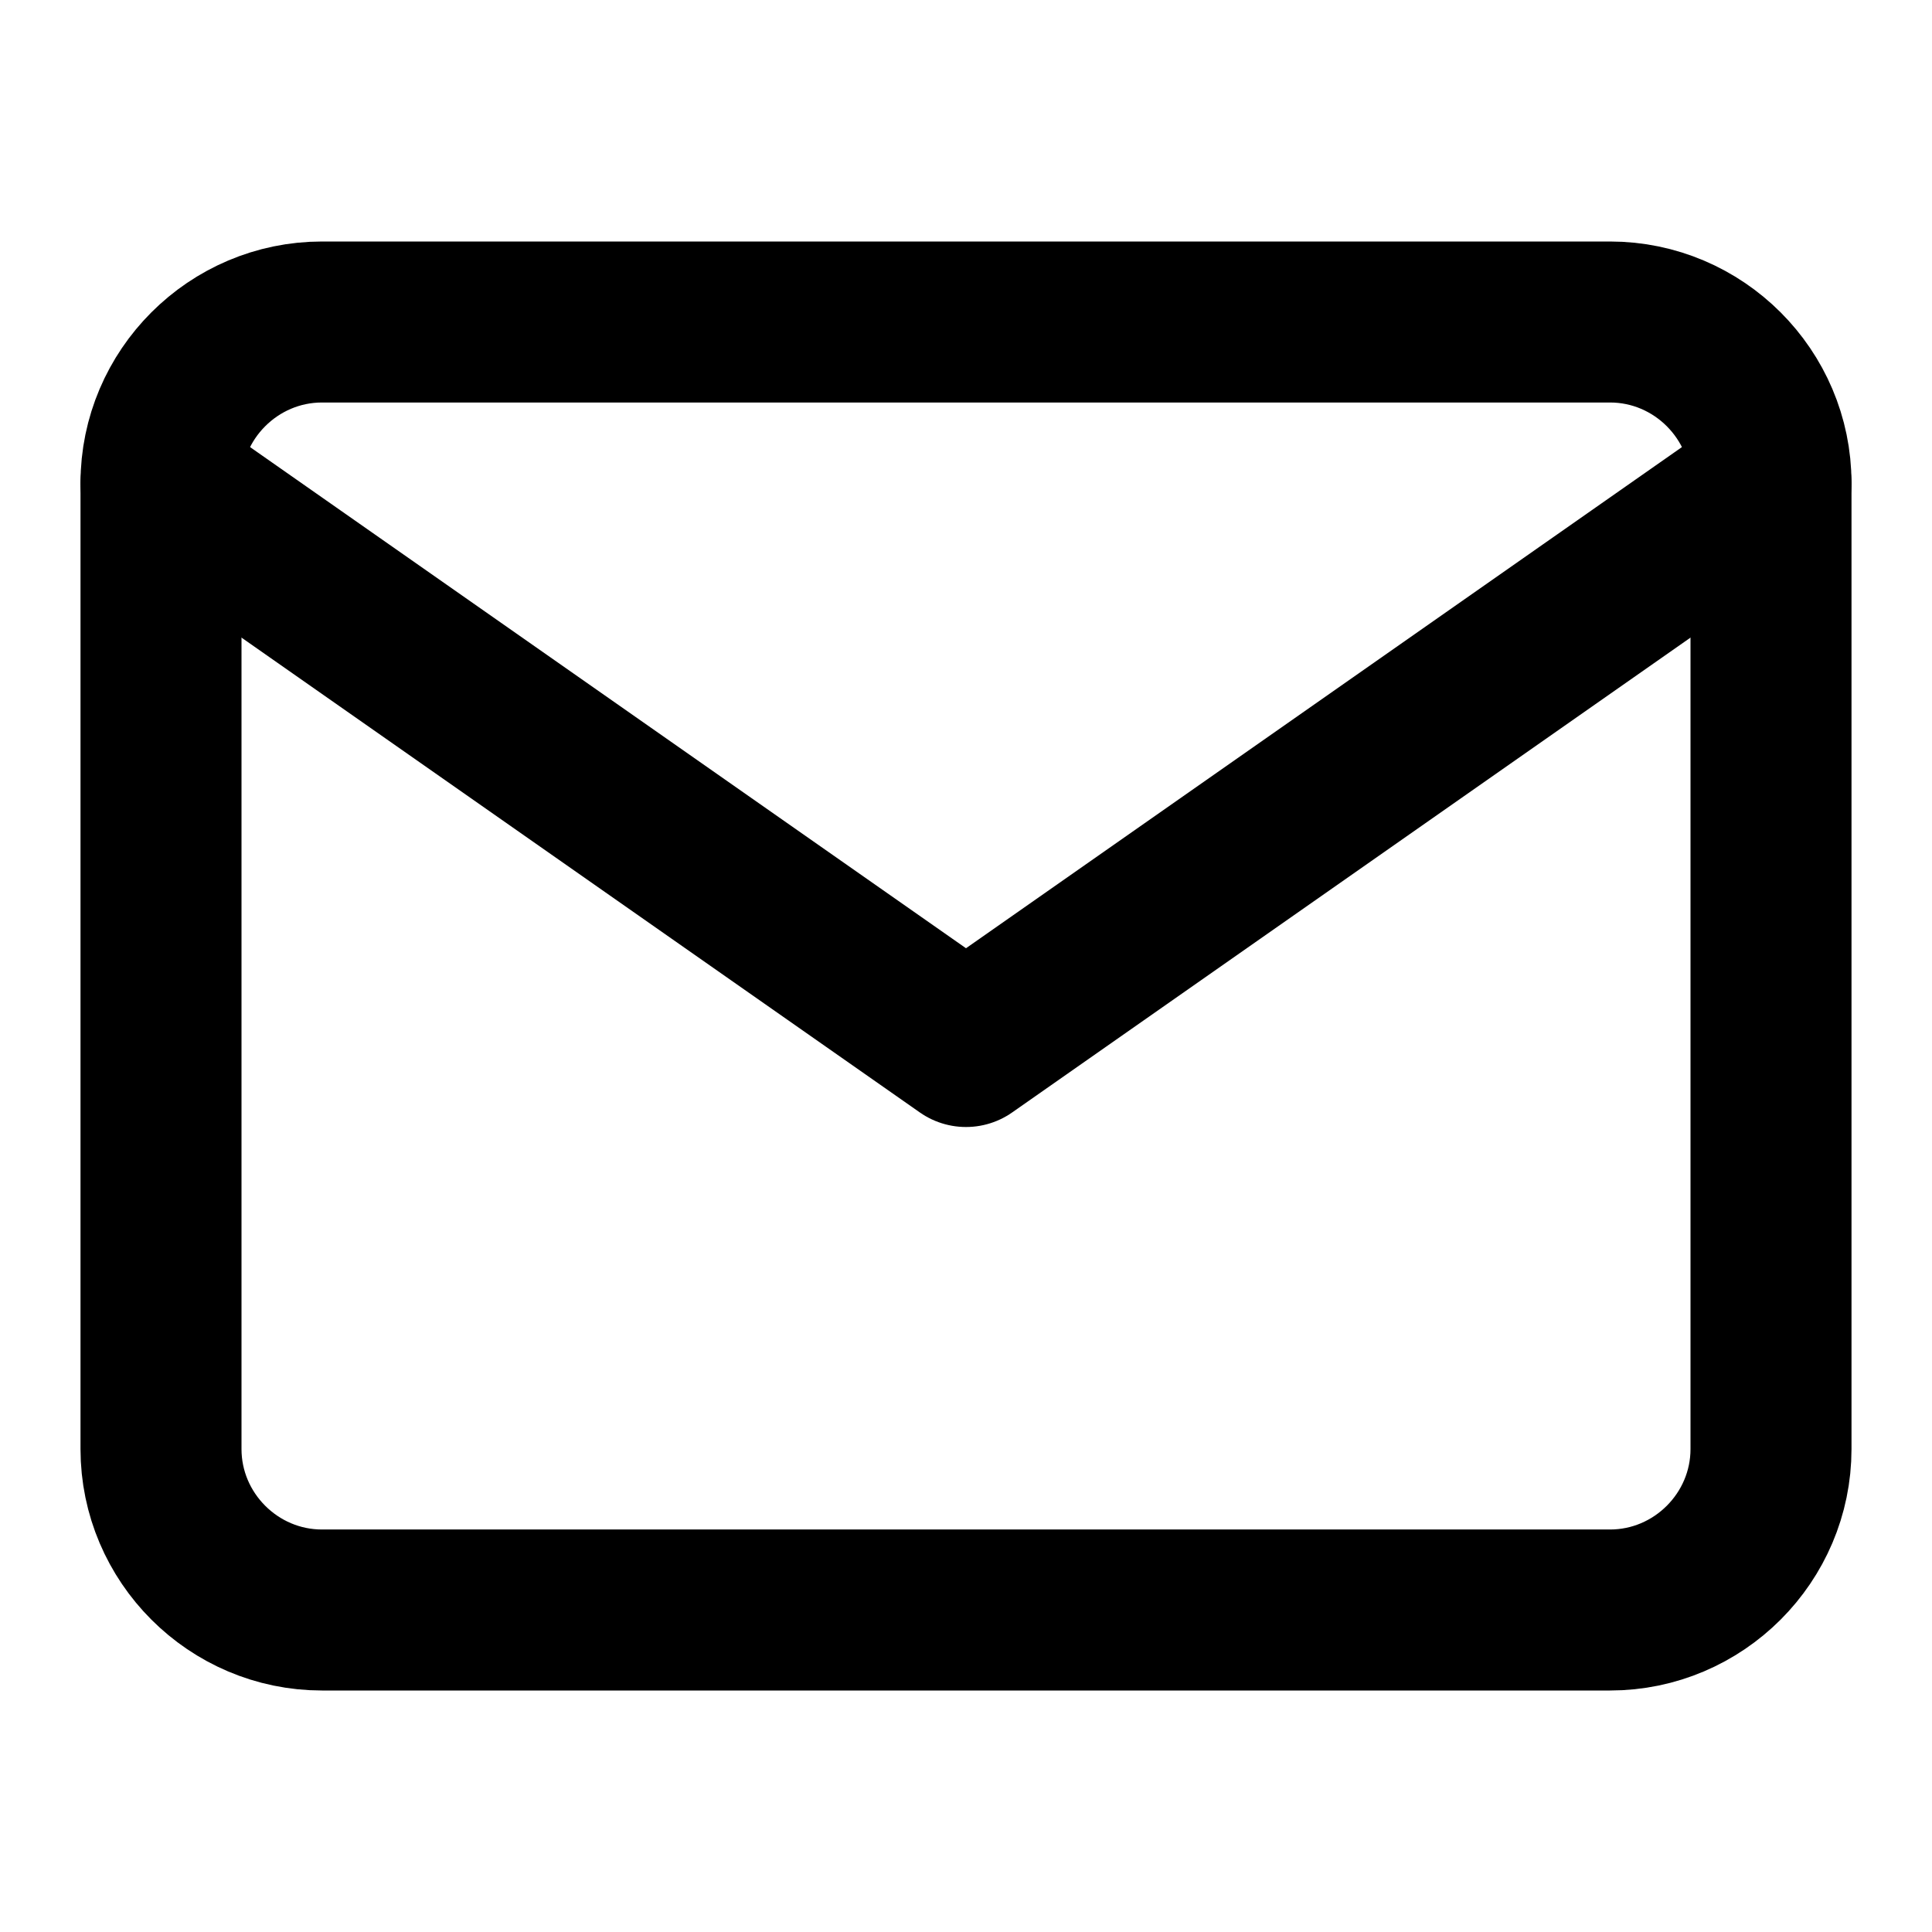
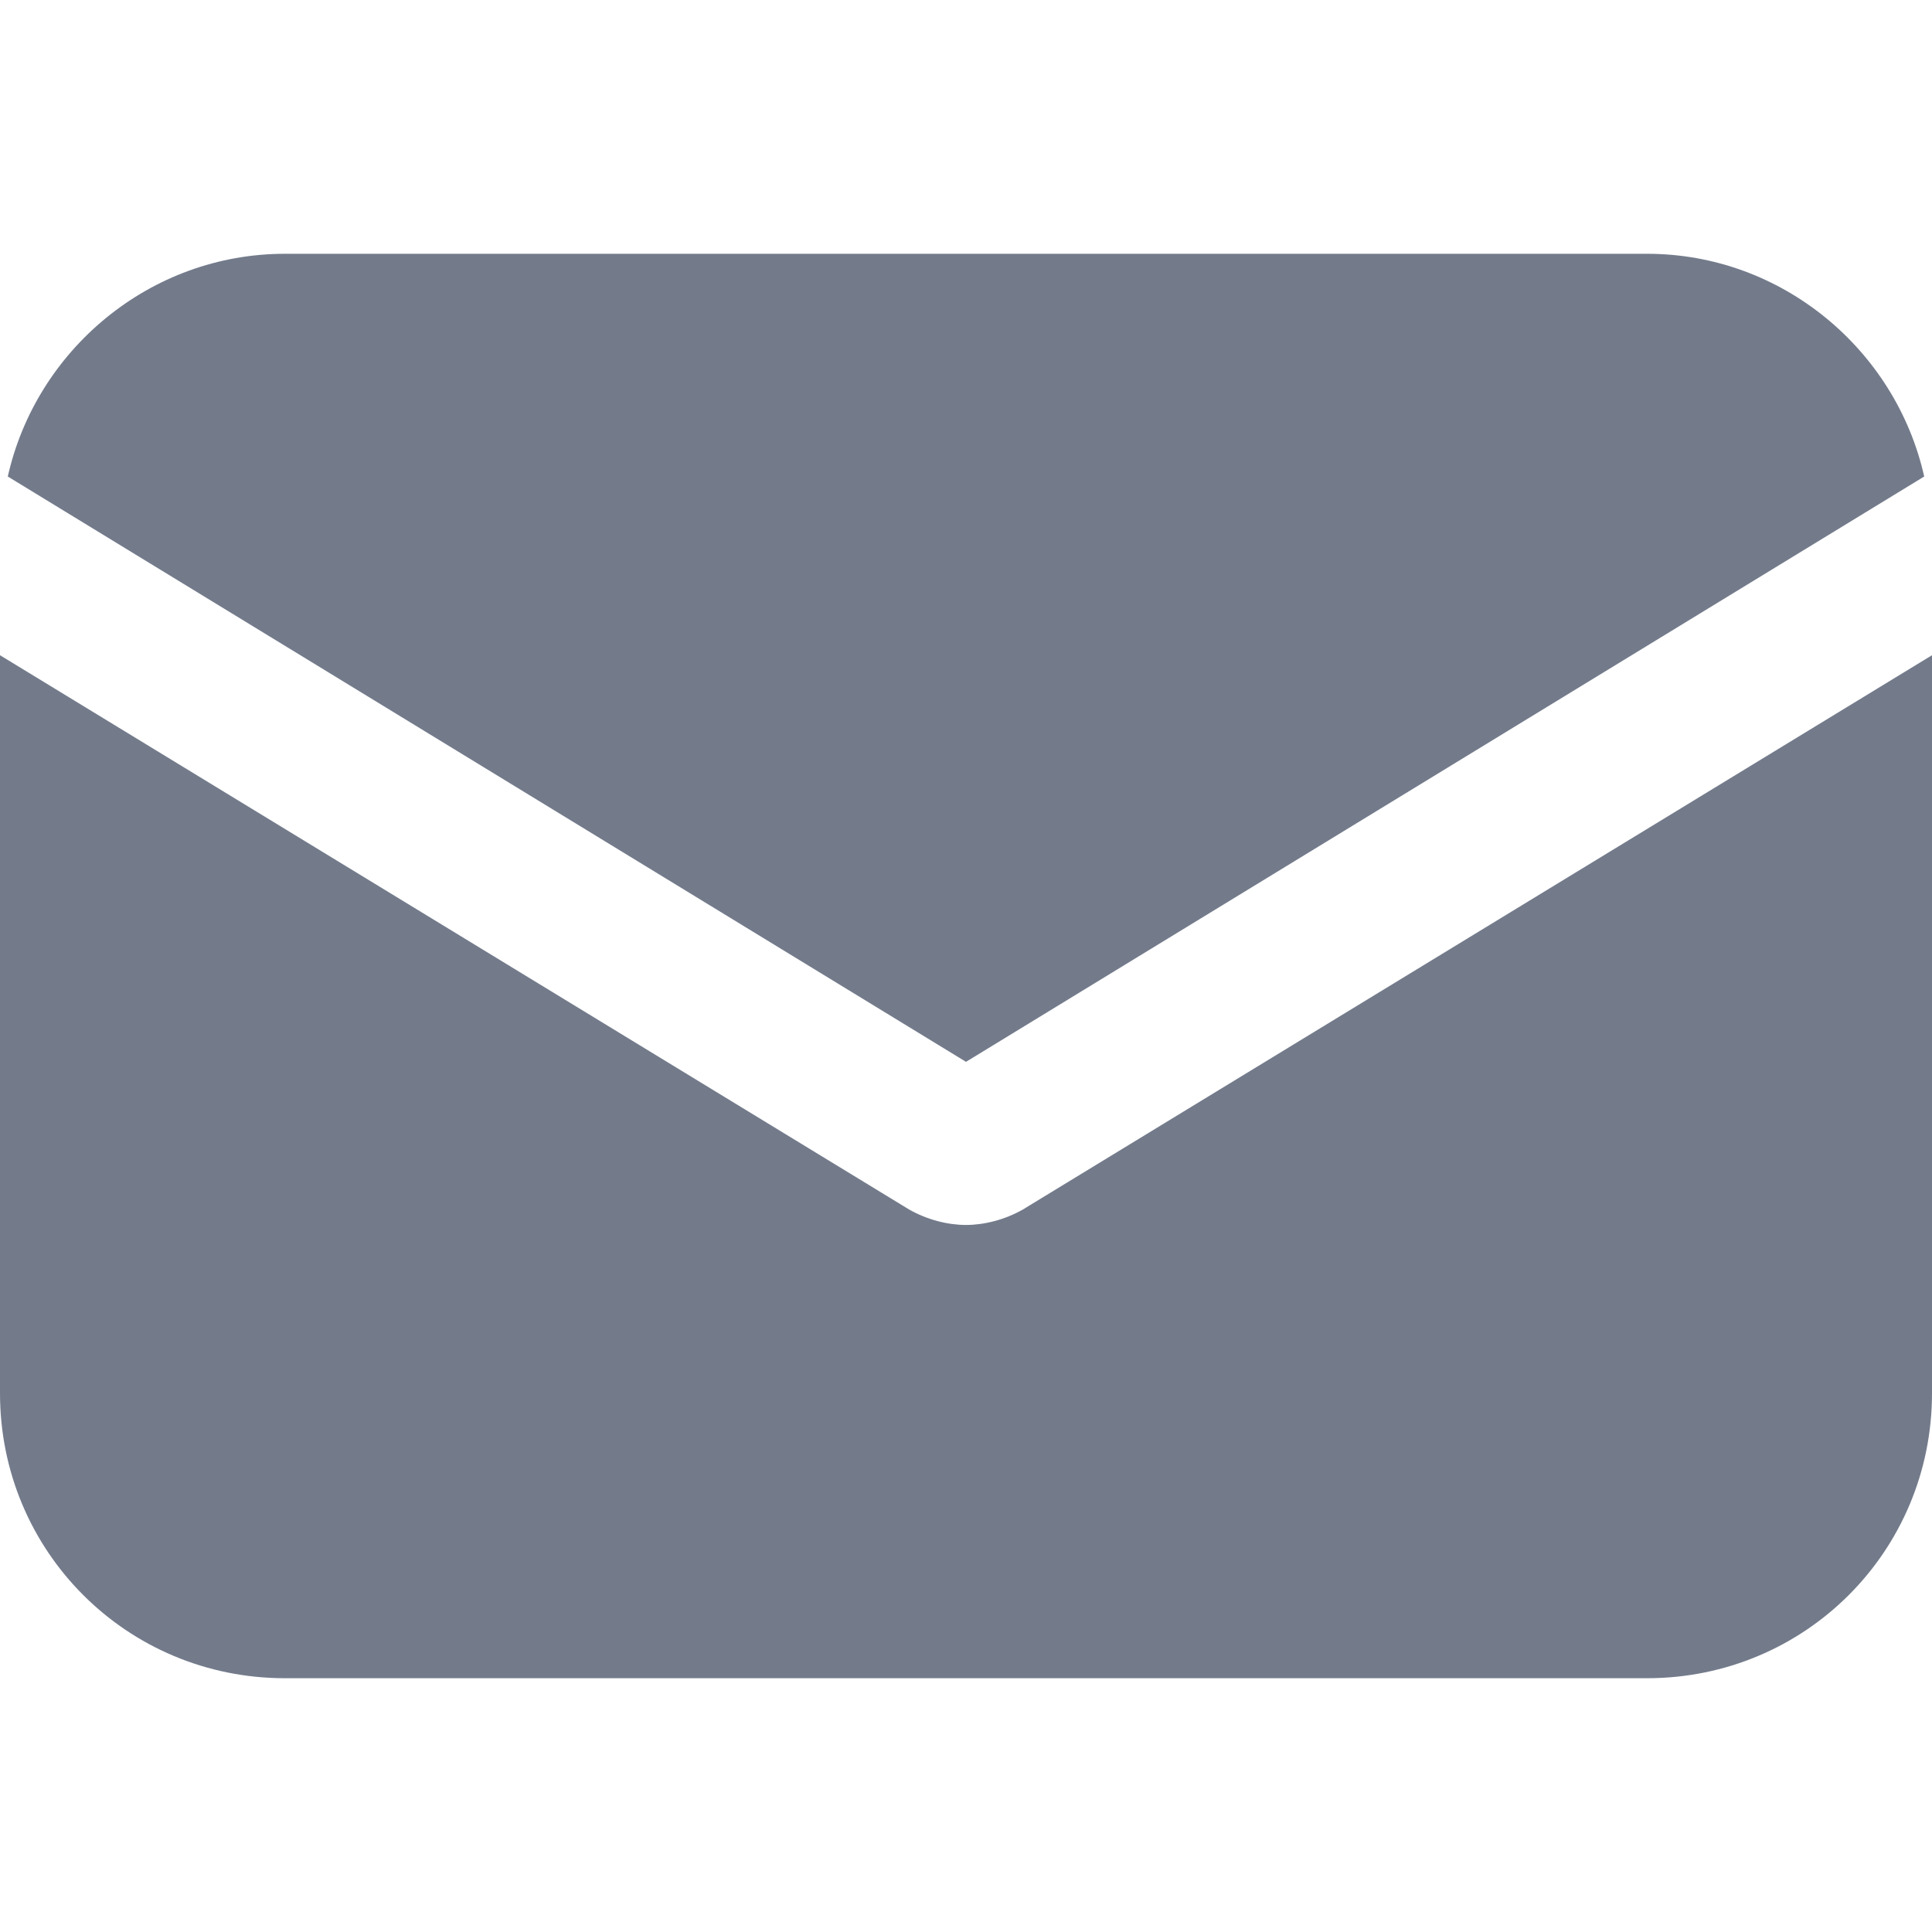
- <svg xmlns="http://www.w3.org/2000/svg" id="icon-inbox" class="text-success" width="18" height="18" viewBox="0 0 24 24" fill="none" stroke="currentColor" stroke-width="2" stroke-linecap="round" stroke-linejoin="round">
-   <path d="M4 4h16c1.1 0 2 .9 2 2v12c0 1.1-.9 2-2 2H4c-1.1 0-2-.9-2-2V6c0-1.1.9-2 2-2z" />
-   <polyline points="22,6 12,13 2,6" />
+ <svg xmlns="http://www.w3.org/2000/svg" width="28" height="28" viewBox="0 0 28 28" fill="none">
+   <path d="M14.826 17.528C14.563 17.678 14.263 17.753 14 17.753C13.737 17.753 13.437 17.678 13.174 17.528L0 9.496V20.193C0 22.483 1.839 24.322 4.129 24.322H23.871C26.161 24.322 28 22.483 28 20.193V9.496L14.826 17.528Z" fill="#737B8B" />
+   <path d="M23.871 3.678H4.129C2.177 3.678 0.525 5.067 0.113 6.906L14 15.389L27.887 6.906C27.474 5.067 25.823 3.678 23.871 3.678Z" fill="#737B8B" />
</svg>
